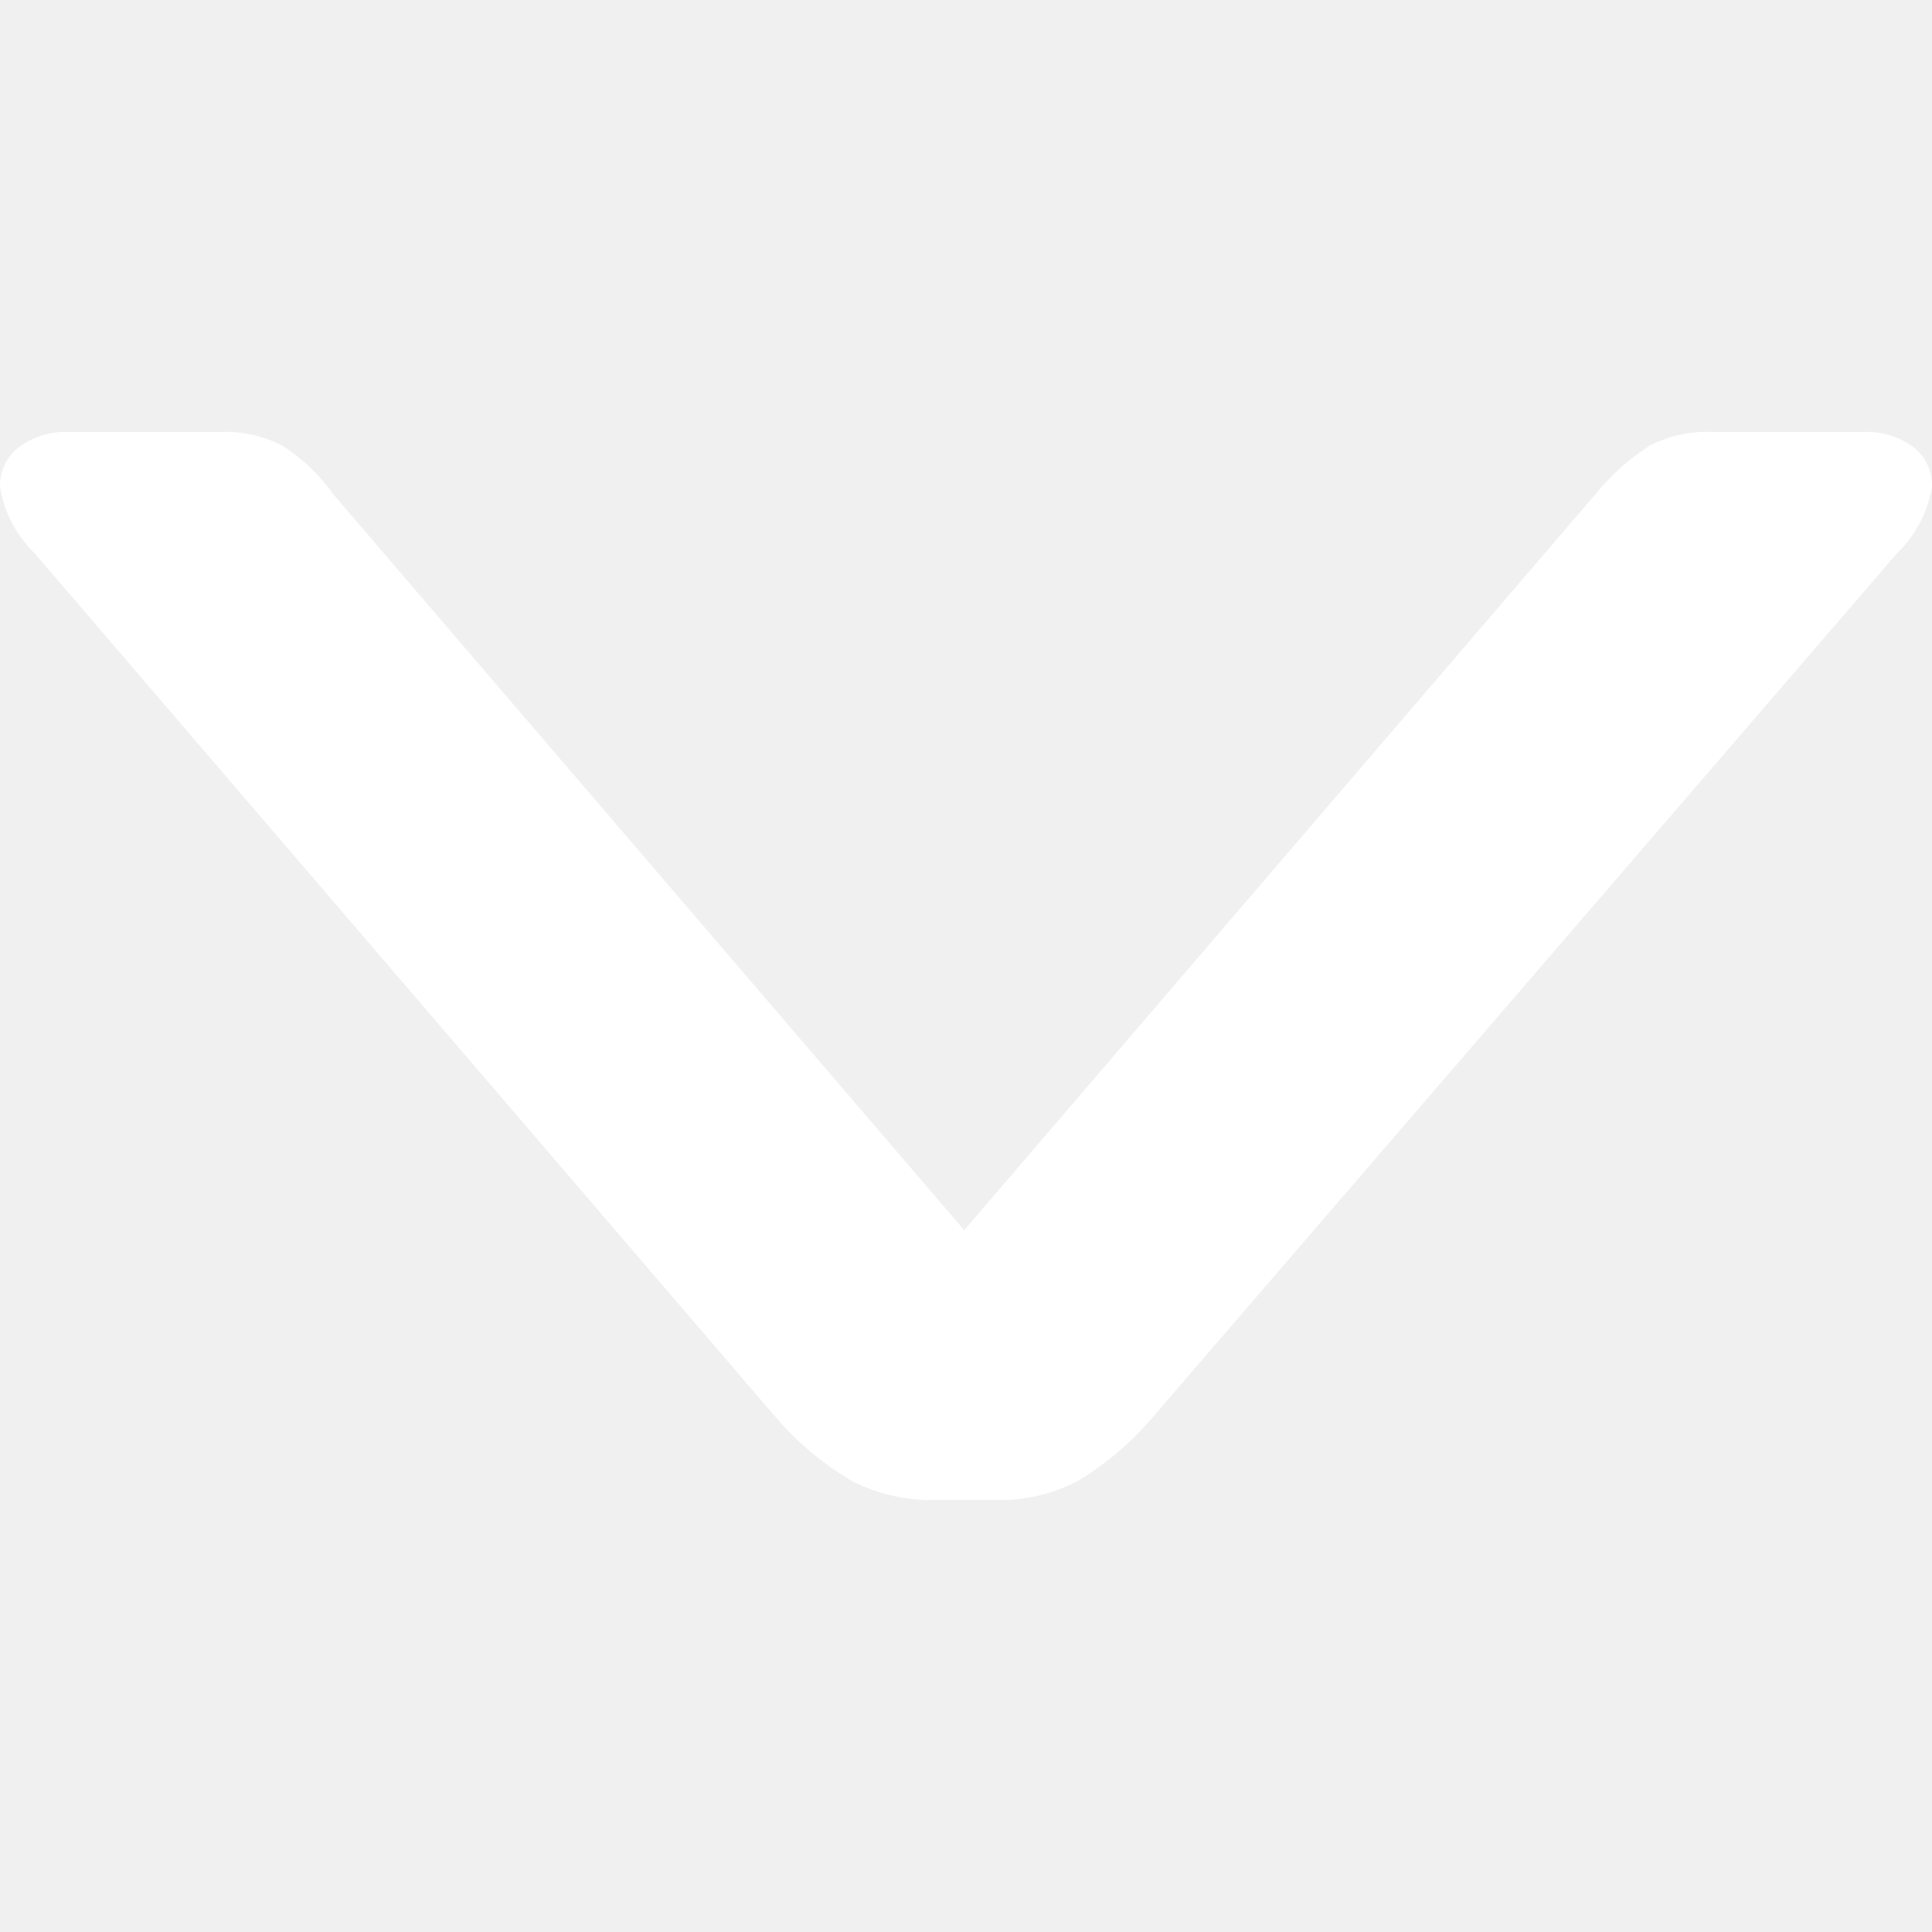
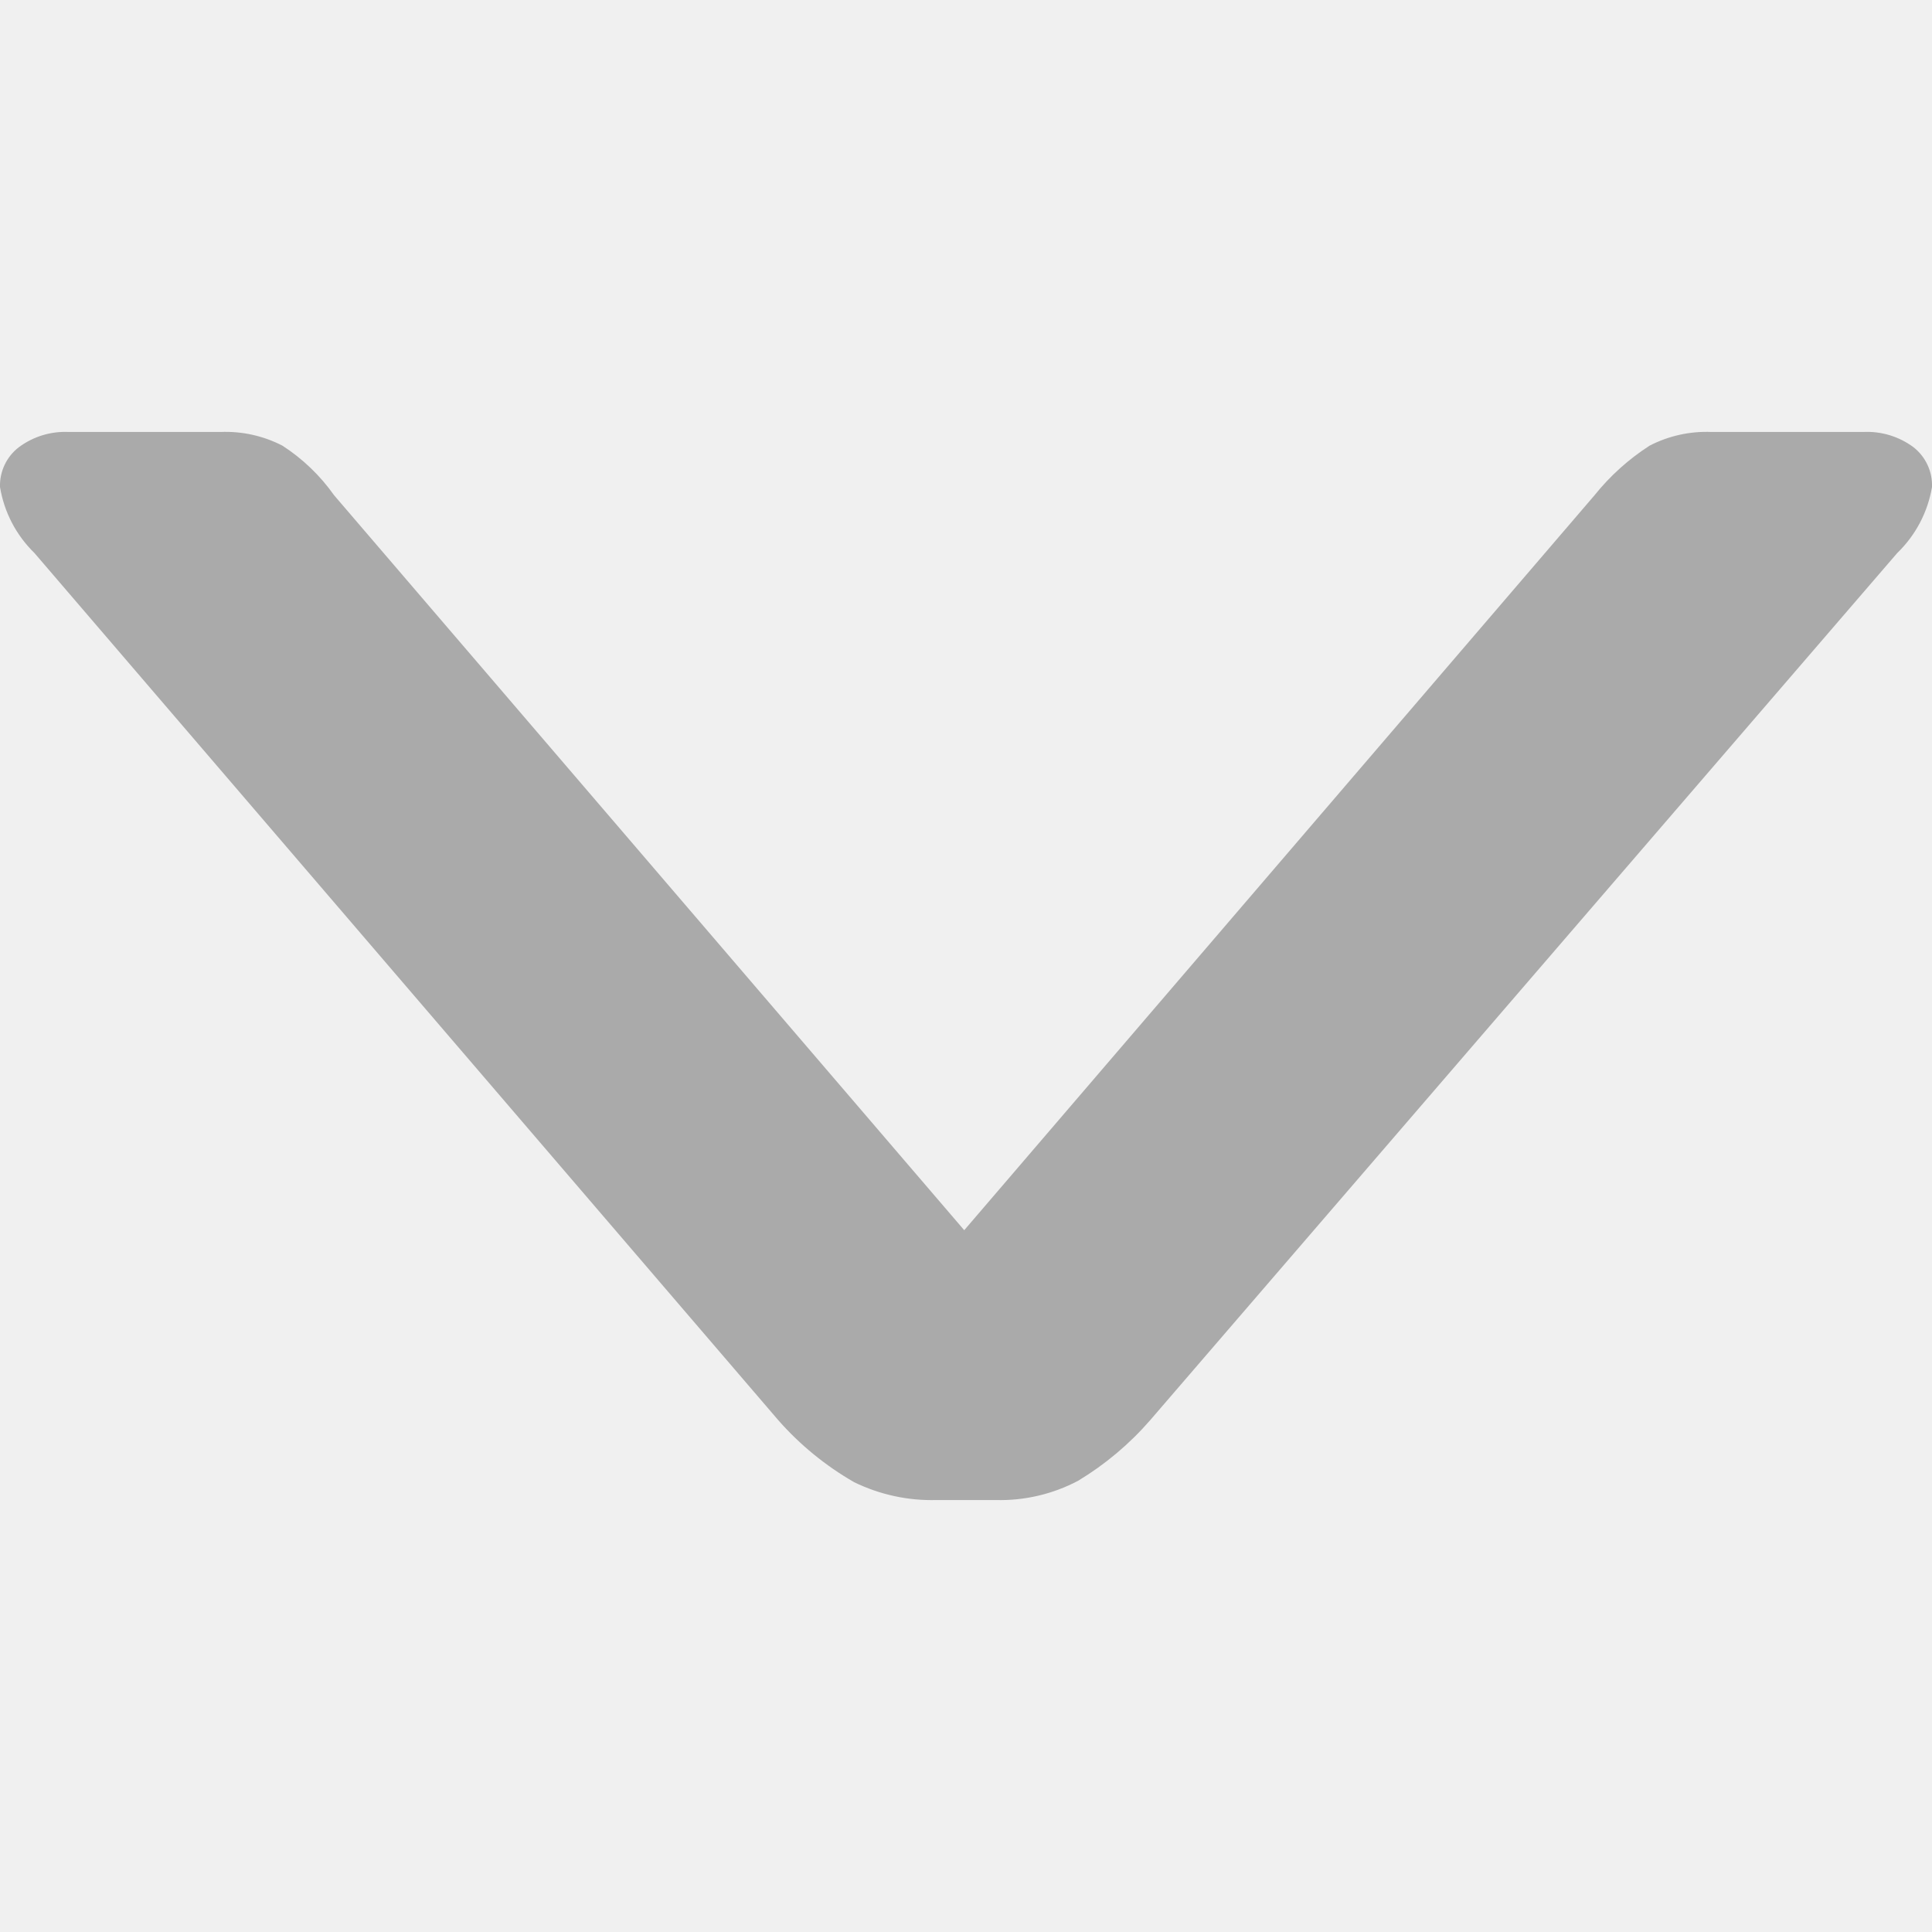
<svg xmlns="http://www.w3.org/2000/svg" width="12" height="12" viewBox="0 0 12 12">
  <defs>
    <clipPath id="a">
      <rect width="12" height="12" transform="translate(272 470)" fill="none" stroke="#707070" stroke-width="1" />
    </clipPath>
  </defs>
  <g transform="translate(482 -272) rotate(90)" clip-path="url(#a)">
-     <path d="M1.216,4.416A.3.3,0,0,0,1.464,4.3a.482.482,0,0,0,.094-.31V3.047a.77.77,0,0,0-.085-.385,1.432,1.432,0,0,0-.308-.342L-3.4-1.595,1.165-5.509a1.171,1.171,0,0,0,.308-.321.77.77,0,0,0,.085-.385v-.941a.482.482,0,0,0-.094-.31.3.3,0,0,0-.248-.118.74.74,0,0,0-.41.214L-4.58-2.75a1.861,1.861,0,0,0-.385.471,1.1,1.1,0,0,0-.111.513V-1.4a1.036,1.036,0,0,0,.12.513A1.88,1.88,0,0,0-4.58-.44L.806,4.2A.74.74,0,0,0,1.216,4.416Z" transform="translate(276.241 474.416) rotate(180)" fill="#fff" />
+     <path d="M1.216,4.416A.3.3,0,0,0,1.464,4.3a.482.482,0,0,0,.094-.31V3.047a.77.77,0,0,0-.085-.385,1.432,1.432,0,0,0-.308-.342L-3.4-1.595,1.165-5.509a1.171,1.171,0,0,0,.308-.321.77.77,0,0,0,.085-.385v-.941a.482.482,0,0,0-.094-.31.3.3,0,0,0-.248-.118.74.74,0,0,0-.41.214L-4.58-2.75a1.861,1.861,0,0,0-.385.471,1.1,1.1,0,0,0-.111.513V-1.4a1.036,1.036,0,0,0,.12.513A1.88,1.88,0,0,0-4.58-.44L.806,4.2A.74.74,0,0,0,1.216,4.416Z" transform="translate(276.241 474.416) rotate(180)" fill="#aaa" />
  </g>
</svg>
